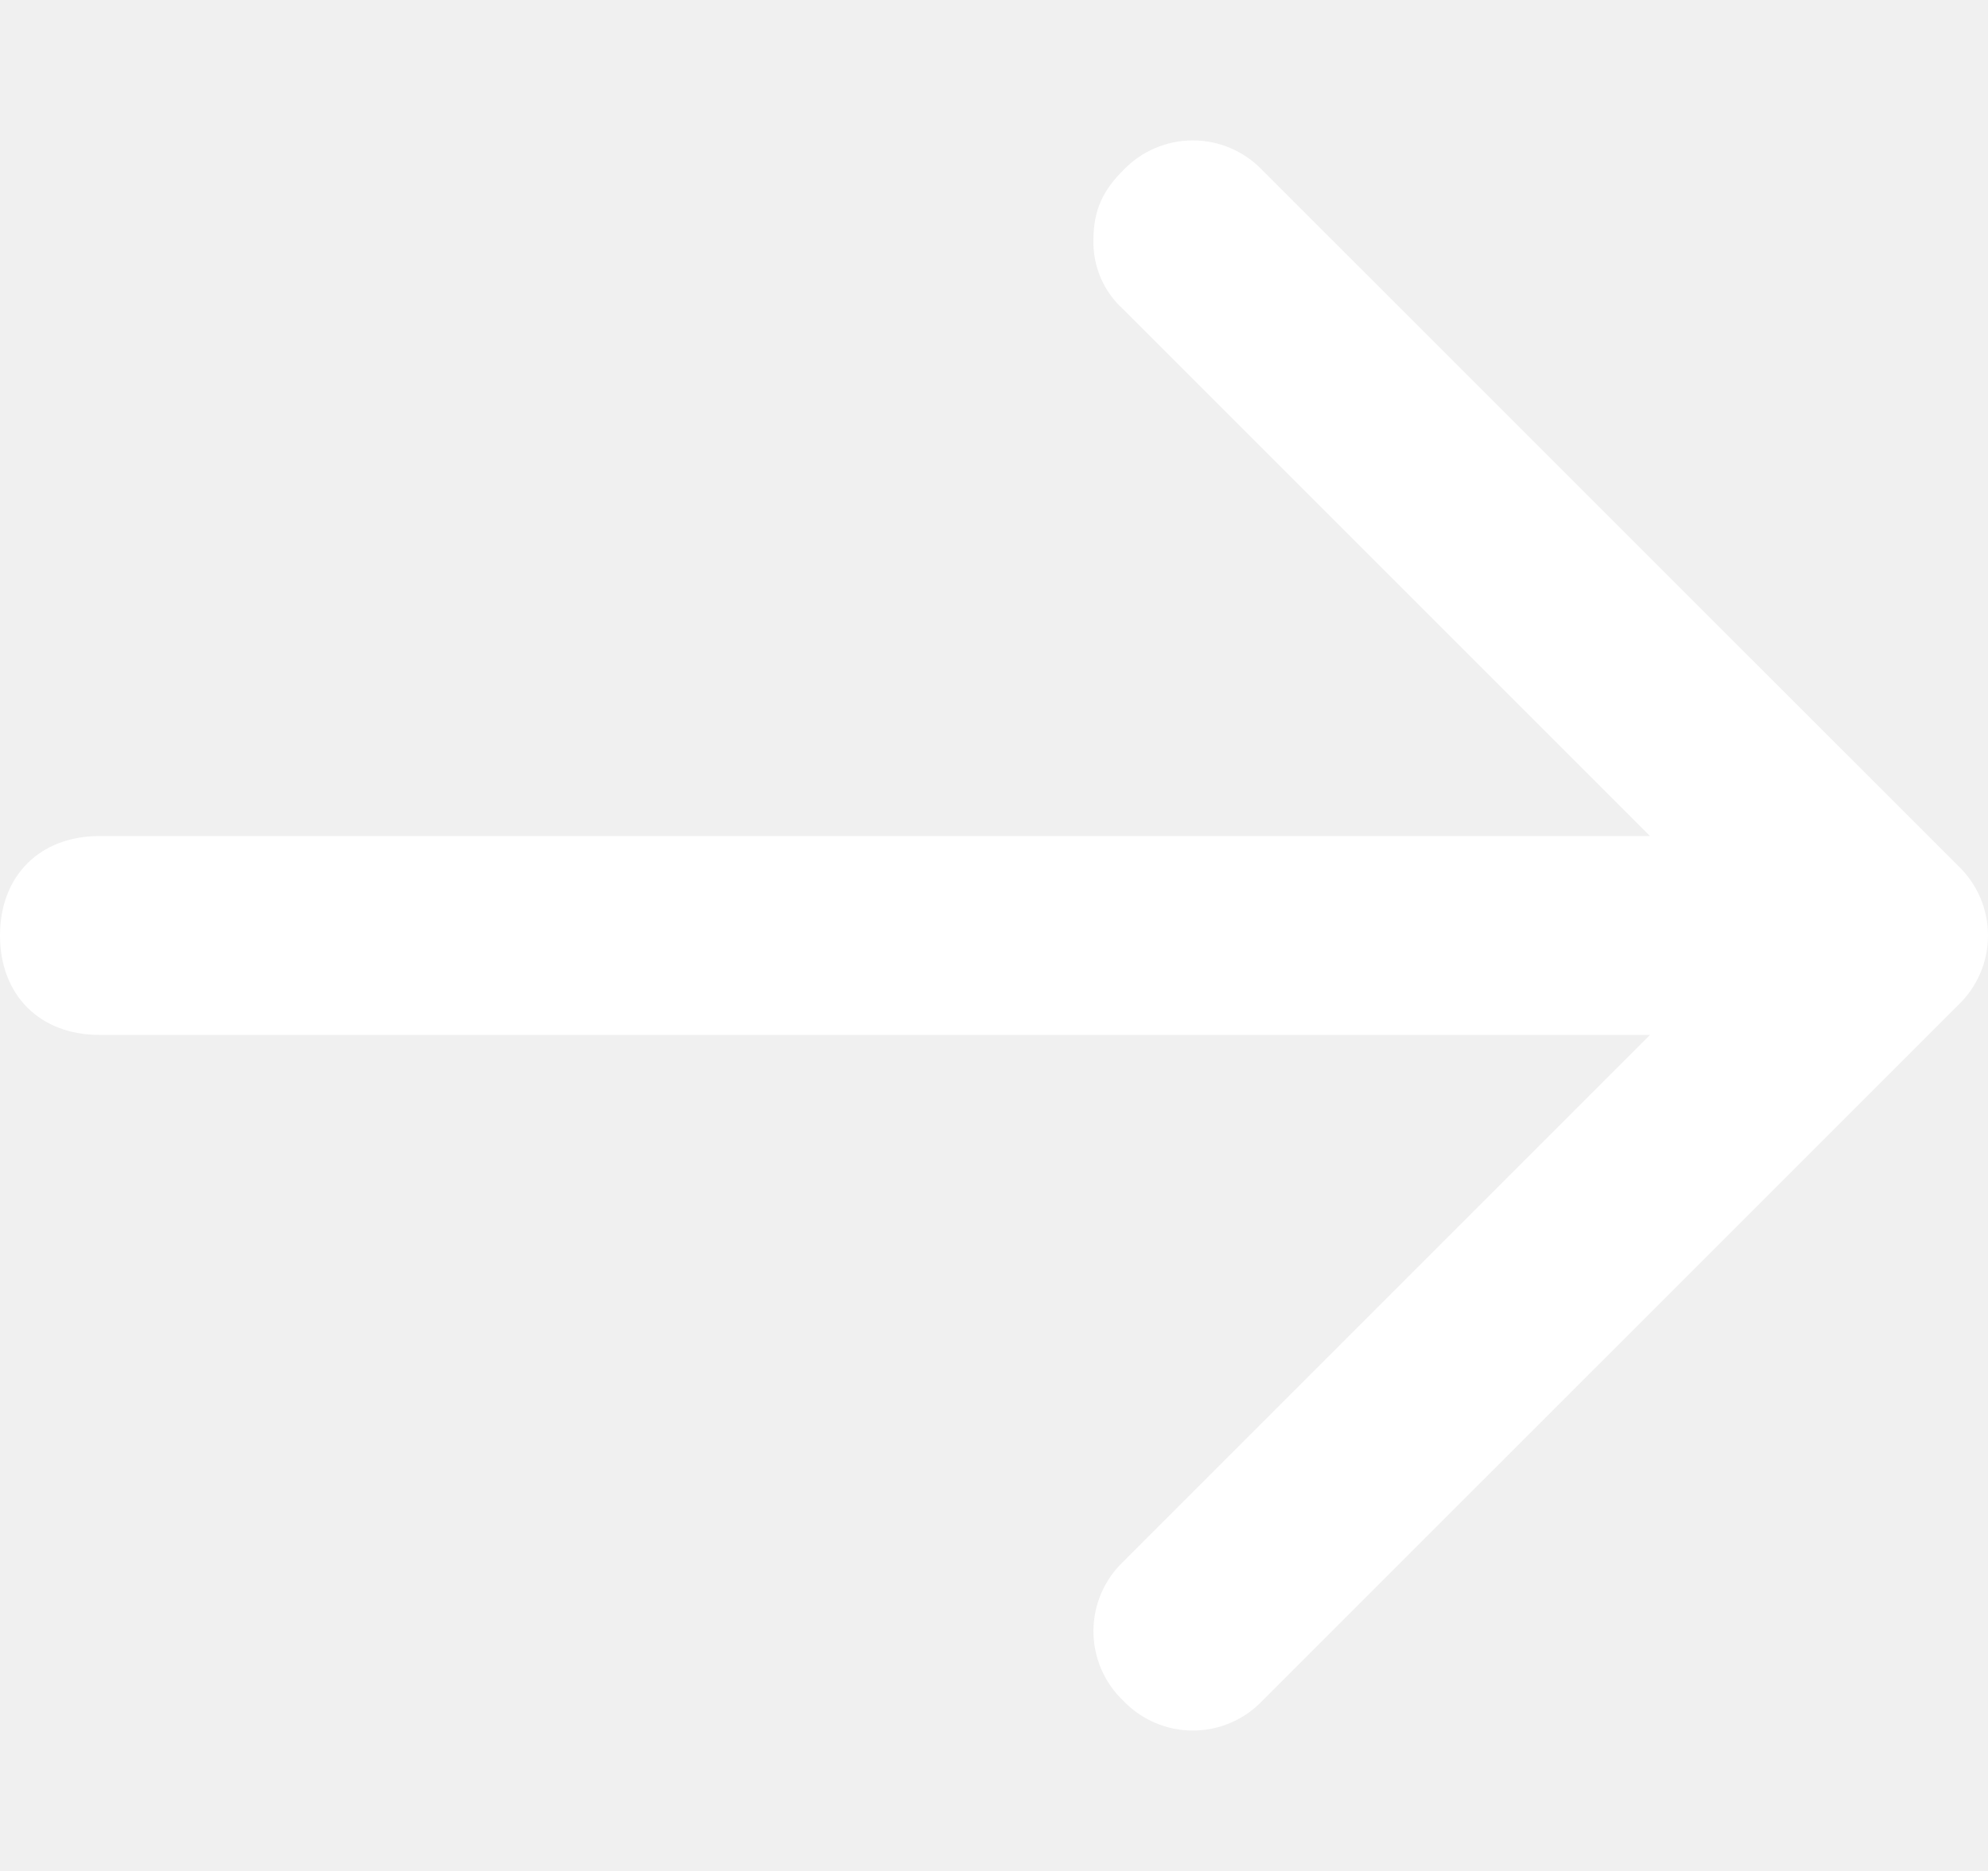
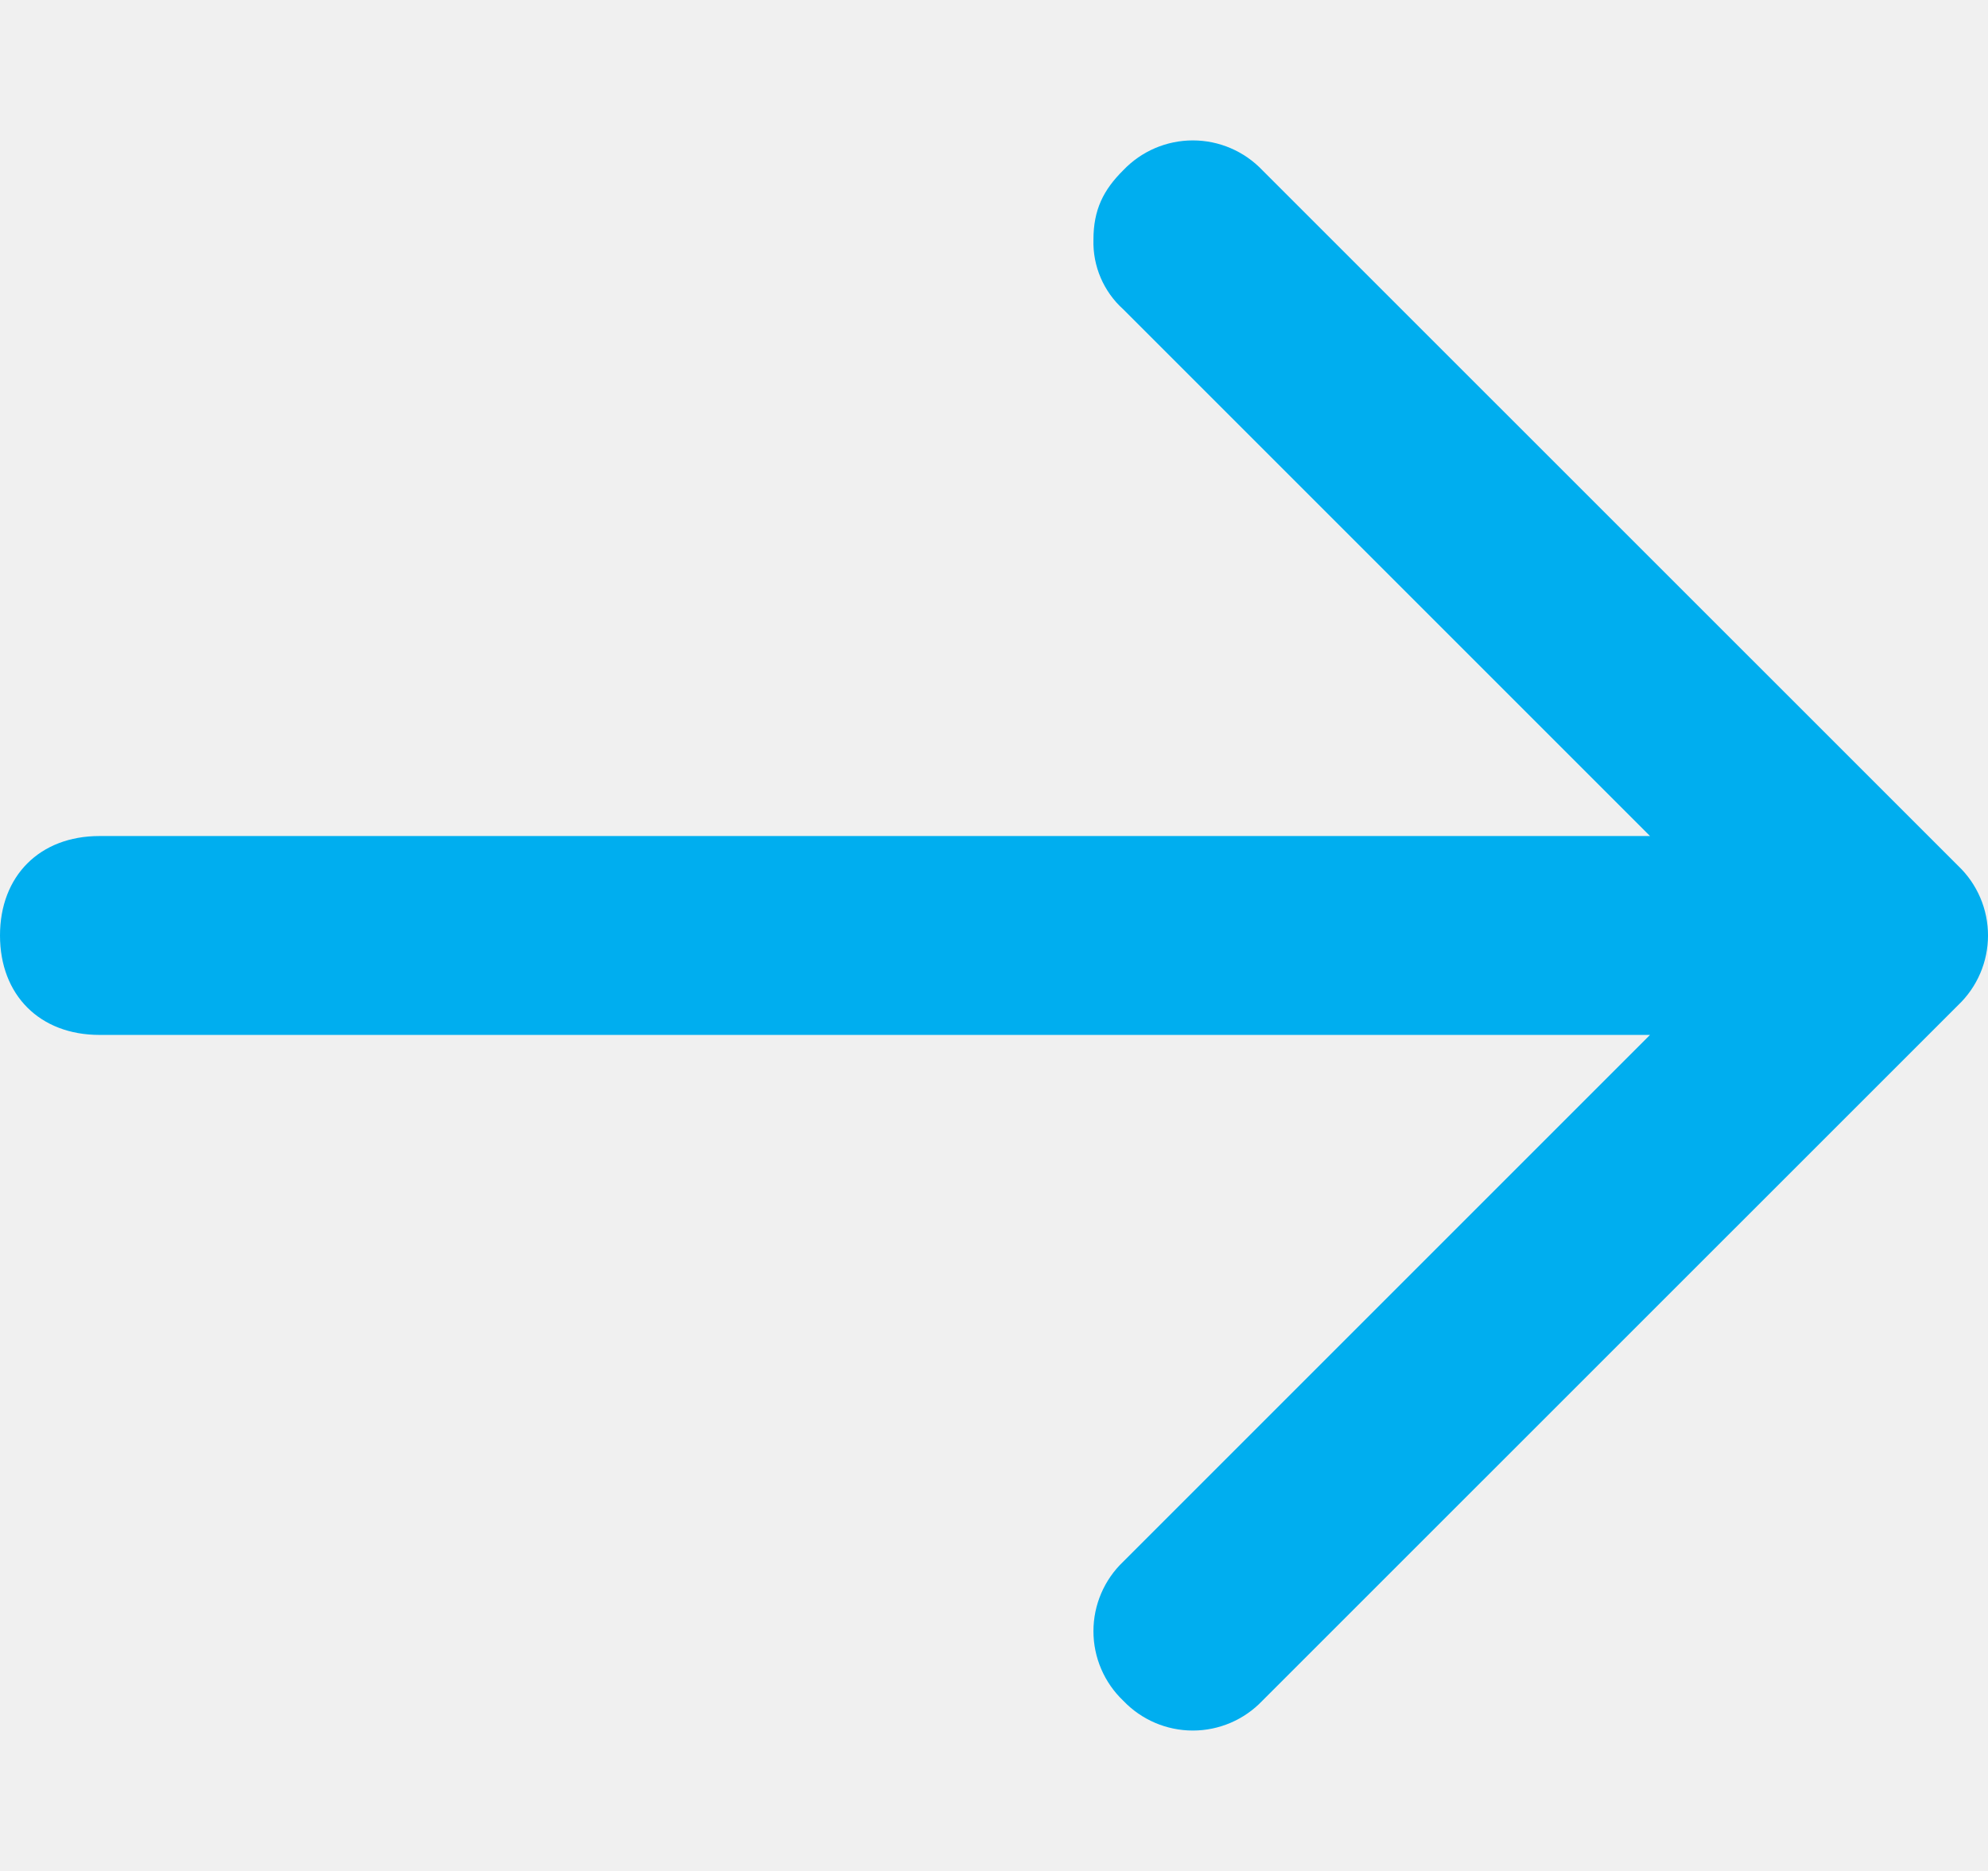
<svg xmlns="http://www.w3.org/2000/svg" preserveAspectRatio="xMidYMid meet" data-bbox="1.833 2.667 13.334 10.666" viewBox="1.833 2.667 13.334 10.666" height="16" width="17" data-type="color" role="presentation" aria-hidden="true">
  <defs>
    <style>#comp-lnoncoa62__00000000-0000-0000-0000-000000000003 svg [data-color="1"] {fill: #00AEEF;}</style>
  </defs>
  <g>
-     <path fill="#ffffff" d="m10.3 2.867 4.667 4.666a.645.645 0 0 1 0 .934L10.3 13.133a.644.644 0 0 1-.933 0 .644.644 0 0 1 0-.933L12.9 8.667H2.5c-.4 0-.667-.267-.667-.667s.267-.667.667-.667h10.4L9.367 3.8a.605.605 0 0 1-.2-.467c0-.2.066-.333.2-.466a.644.644 0 0 1 .933 0Z" data-color="1" />
+     <path fill="#00AEEF" d="m10.3 2.867 4.667 4.666a.645.645 0 0 1 0 .934L10.3 13.133a.644.644 0 0 1-.933 0 .644.644 0 0 1 0-.933L12.9 8.667H2.5c-.4 0-.667-.267-.667-.667s.267-.667.667-.667h10.4L9.367 3.8a.605.605 0 0 1-.2-.467c0-.2.066-.333.2-.466a.644.644 0 0 1 .933 0Z" data-color="1" />
  </g>
</svg>
